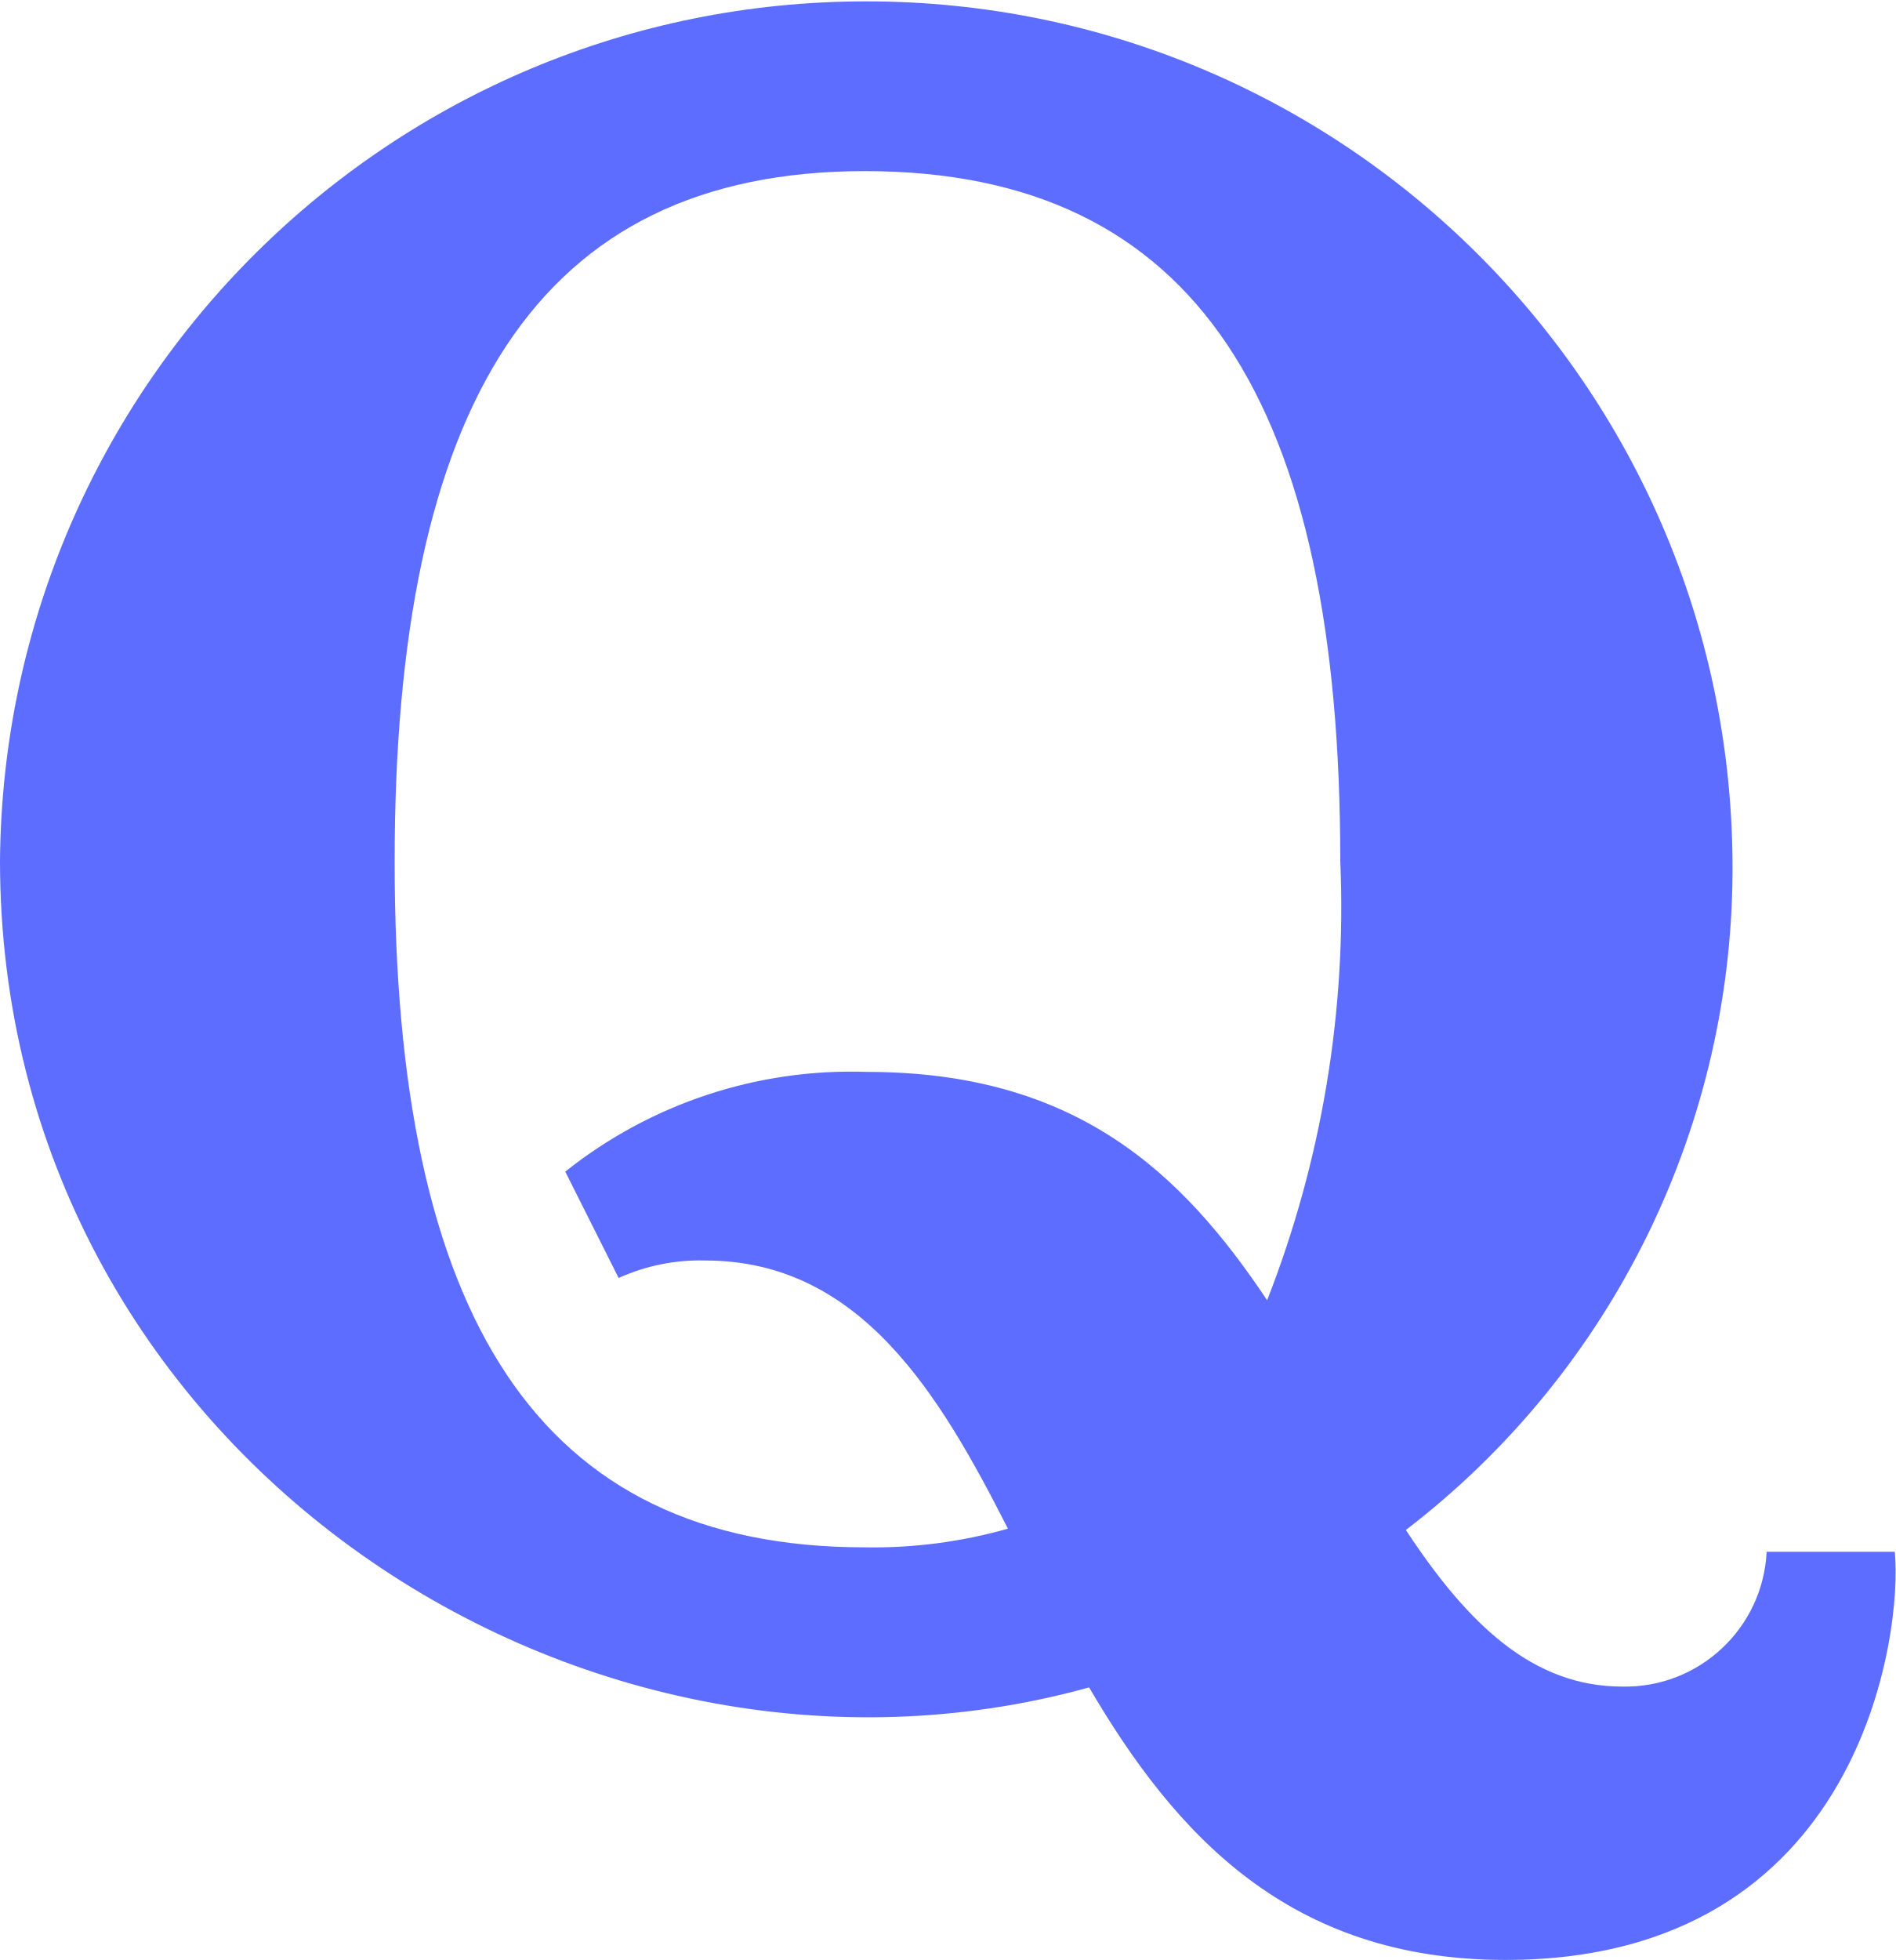
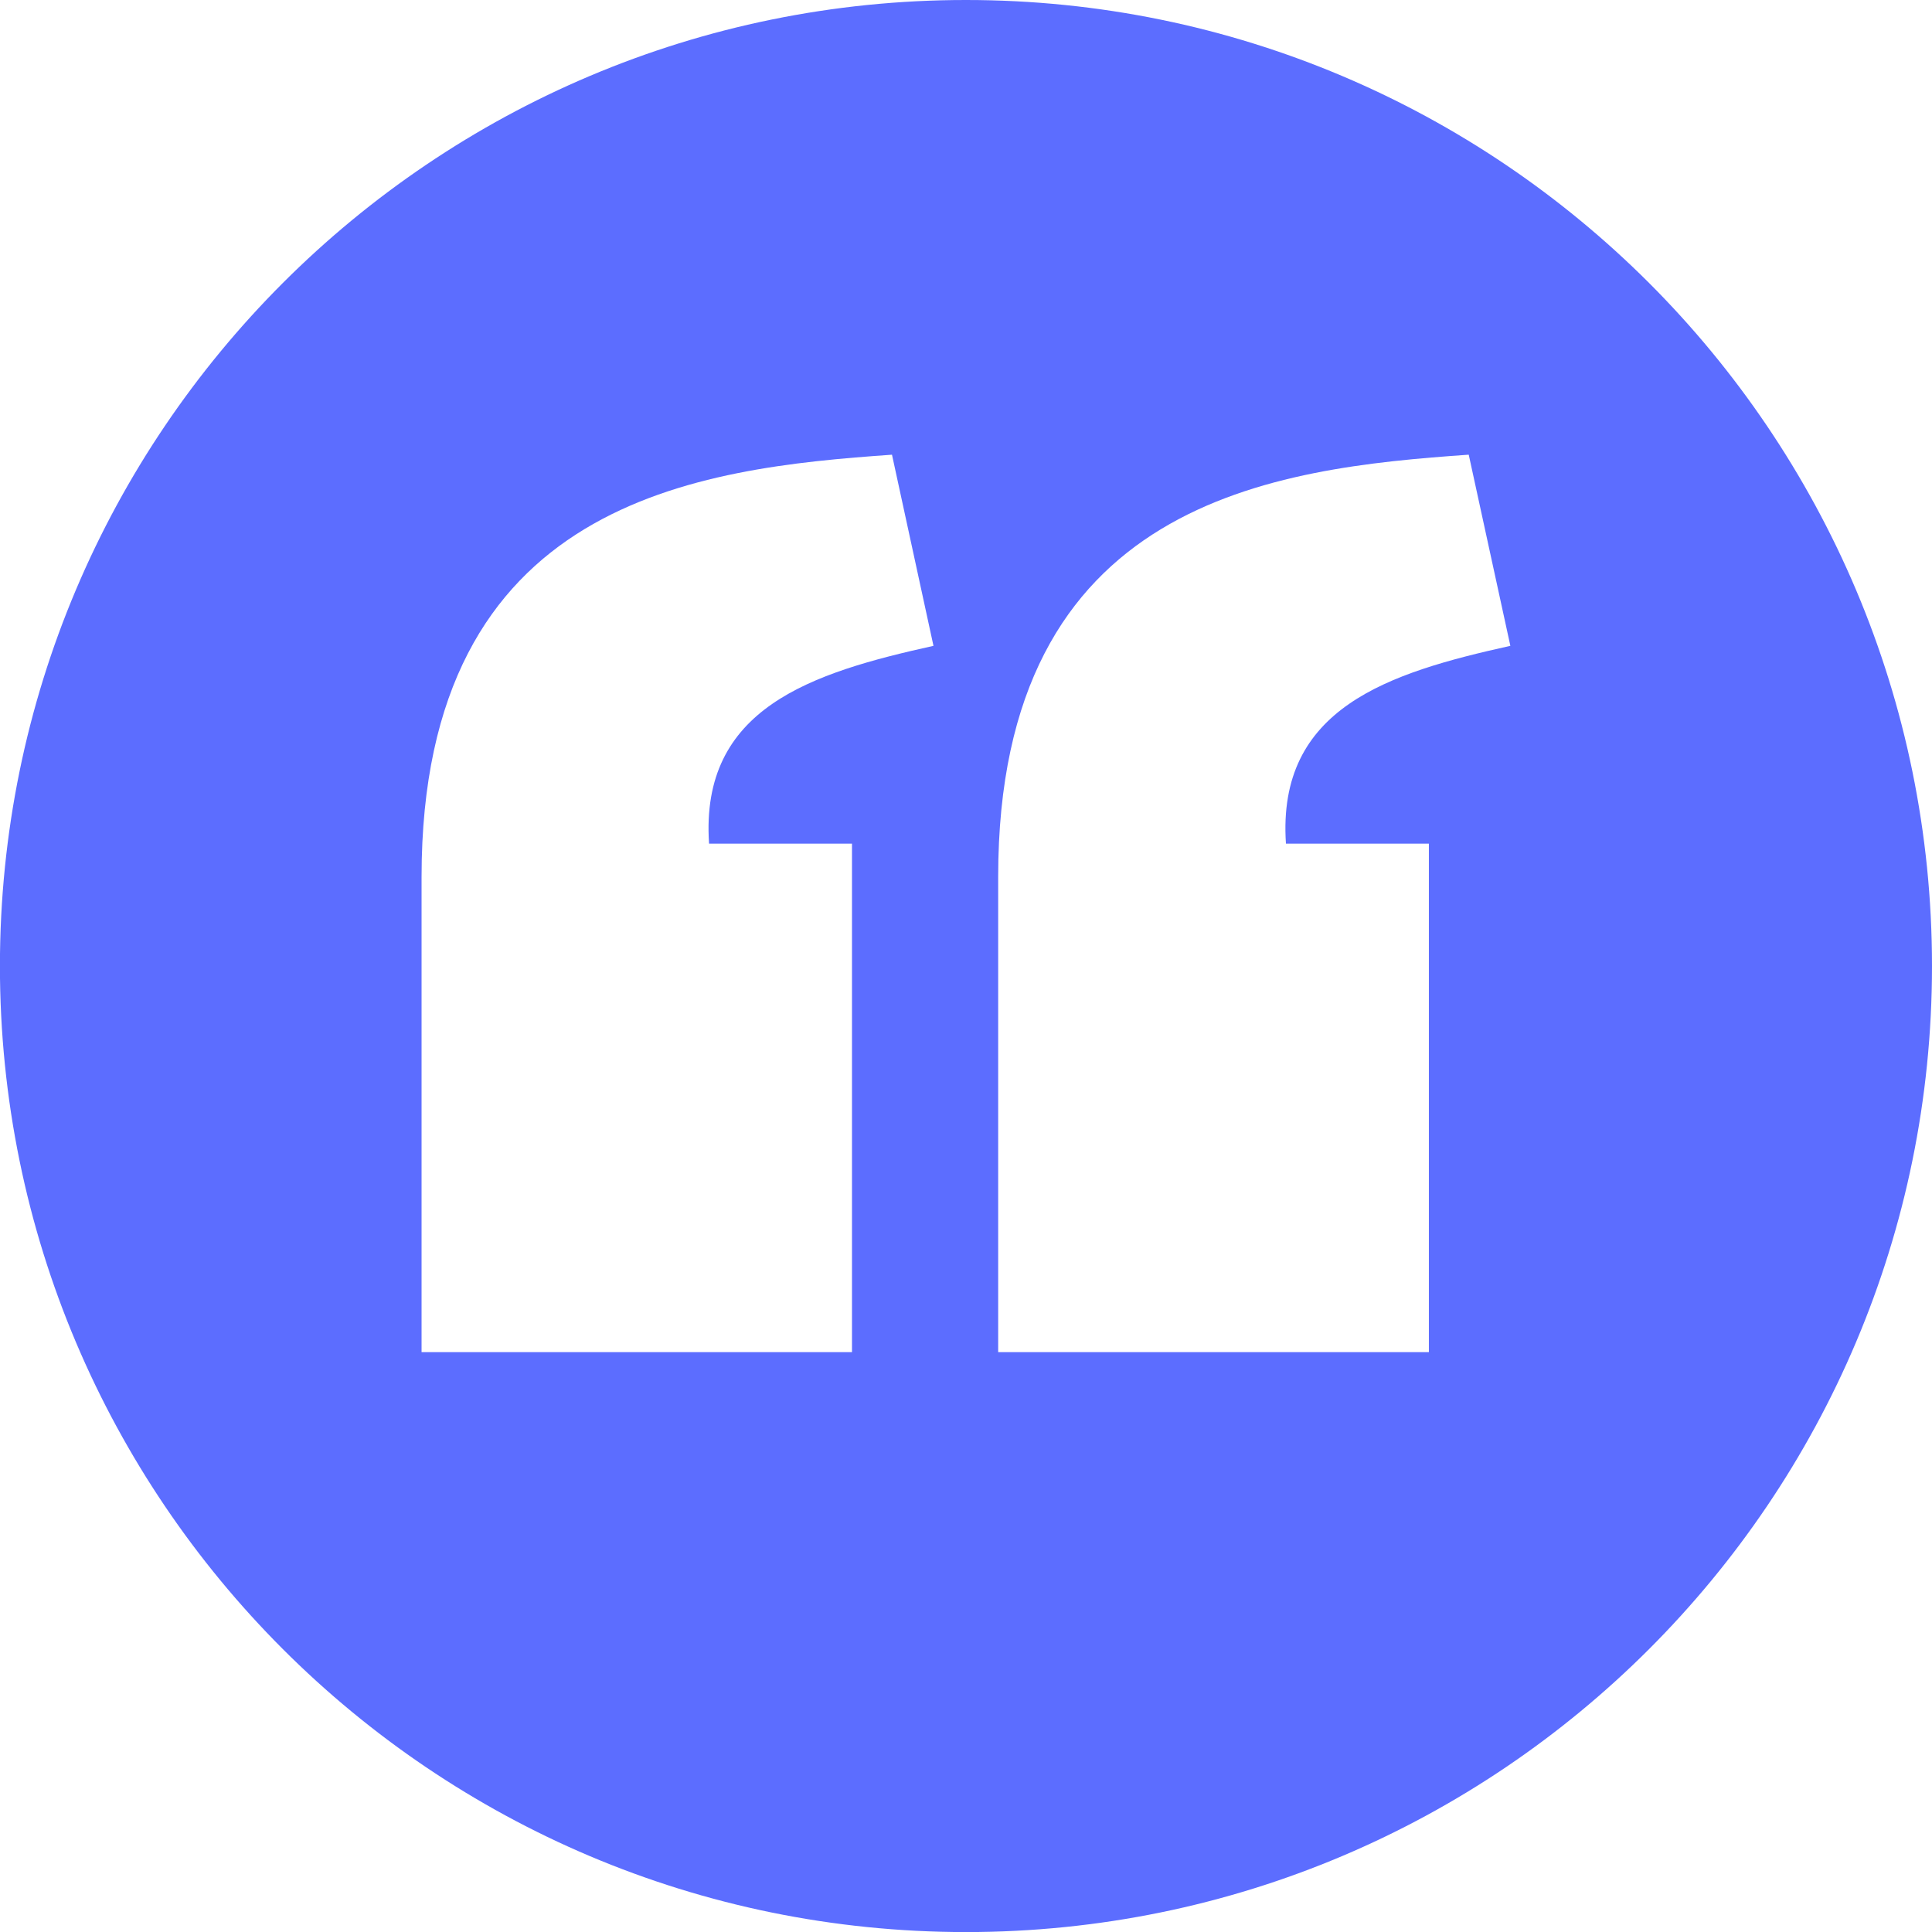
- <svg xmlns="http://www.w3.org/2000/svg" width="30.473" height="31.5" viewBox="0 0 30.473 31.5">
-   <path id="Icon_awesome-quora" data-name="Icon awesome-quora" d="M30.973,27.19h-2.06a2.278,2.278,0,0,1-2.32,2.166c-1.441,0-2.482-1-3.48-2.517A13.4,13.4,0,0,0,28.364,16.08a13.926,13.926,0,0,0-27.851,0c0,9.429,9.232,15.581,17.508,13.289,1.385,2.362,3.213,4.38,6.694,4.38C30.466,33.75,31.1,28.455,30.973,27.19Zm-10.09-4.043c-1.371-2.053-3.073-3.67-6.434-3.67A7.372,7.372,0,0,0,9.6,21.08l.858,1.709a3.166,3.166,0,0,1,1.392-.281c2.5,0,3.776,2.166,4.866,4.31a7.918,7.918,0,0,1-2.3.3c-5.273,0-7.559-3.727-7.559-11.018,0-7.341,2.285-11.1,7.559-11.1,5.358,0,7.643,3.762,7.643,11.088A17.339,17.339,0,0,1,20.883,23.147Z" transform="translate(-0.513 -2.25)" fill="#5c6dff" />
+ <svg xmlns="http://www.w3.org/2000/svg" width="27.291" height="27.291" viewBox="0 0 27.291 27.291">
+   <path id="quote-alt" d="M13.646,0A13.646,13.646,0,1,0,27.291,13.646,13.646,13.646,0,0,0,13.646,0ZM12.6,6.423l.586,2.7c-1.718.381-3.3.875-3.17,2.794h2.019V19.1H5.955V12.386c0-5.338,3.921-5.772,6.646-5.963Zm8.147,0,.588,2.7c-1.718.381-3.3.875-3.17,2.794h2.019V19.1H14.1V12.386c0-5.338,3.919-5.772,6.645-5.963Z" fill="#5c6dff" />
</svg>
